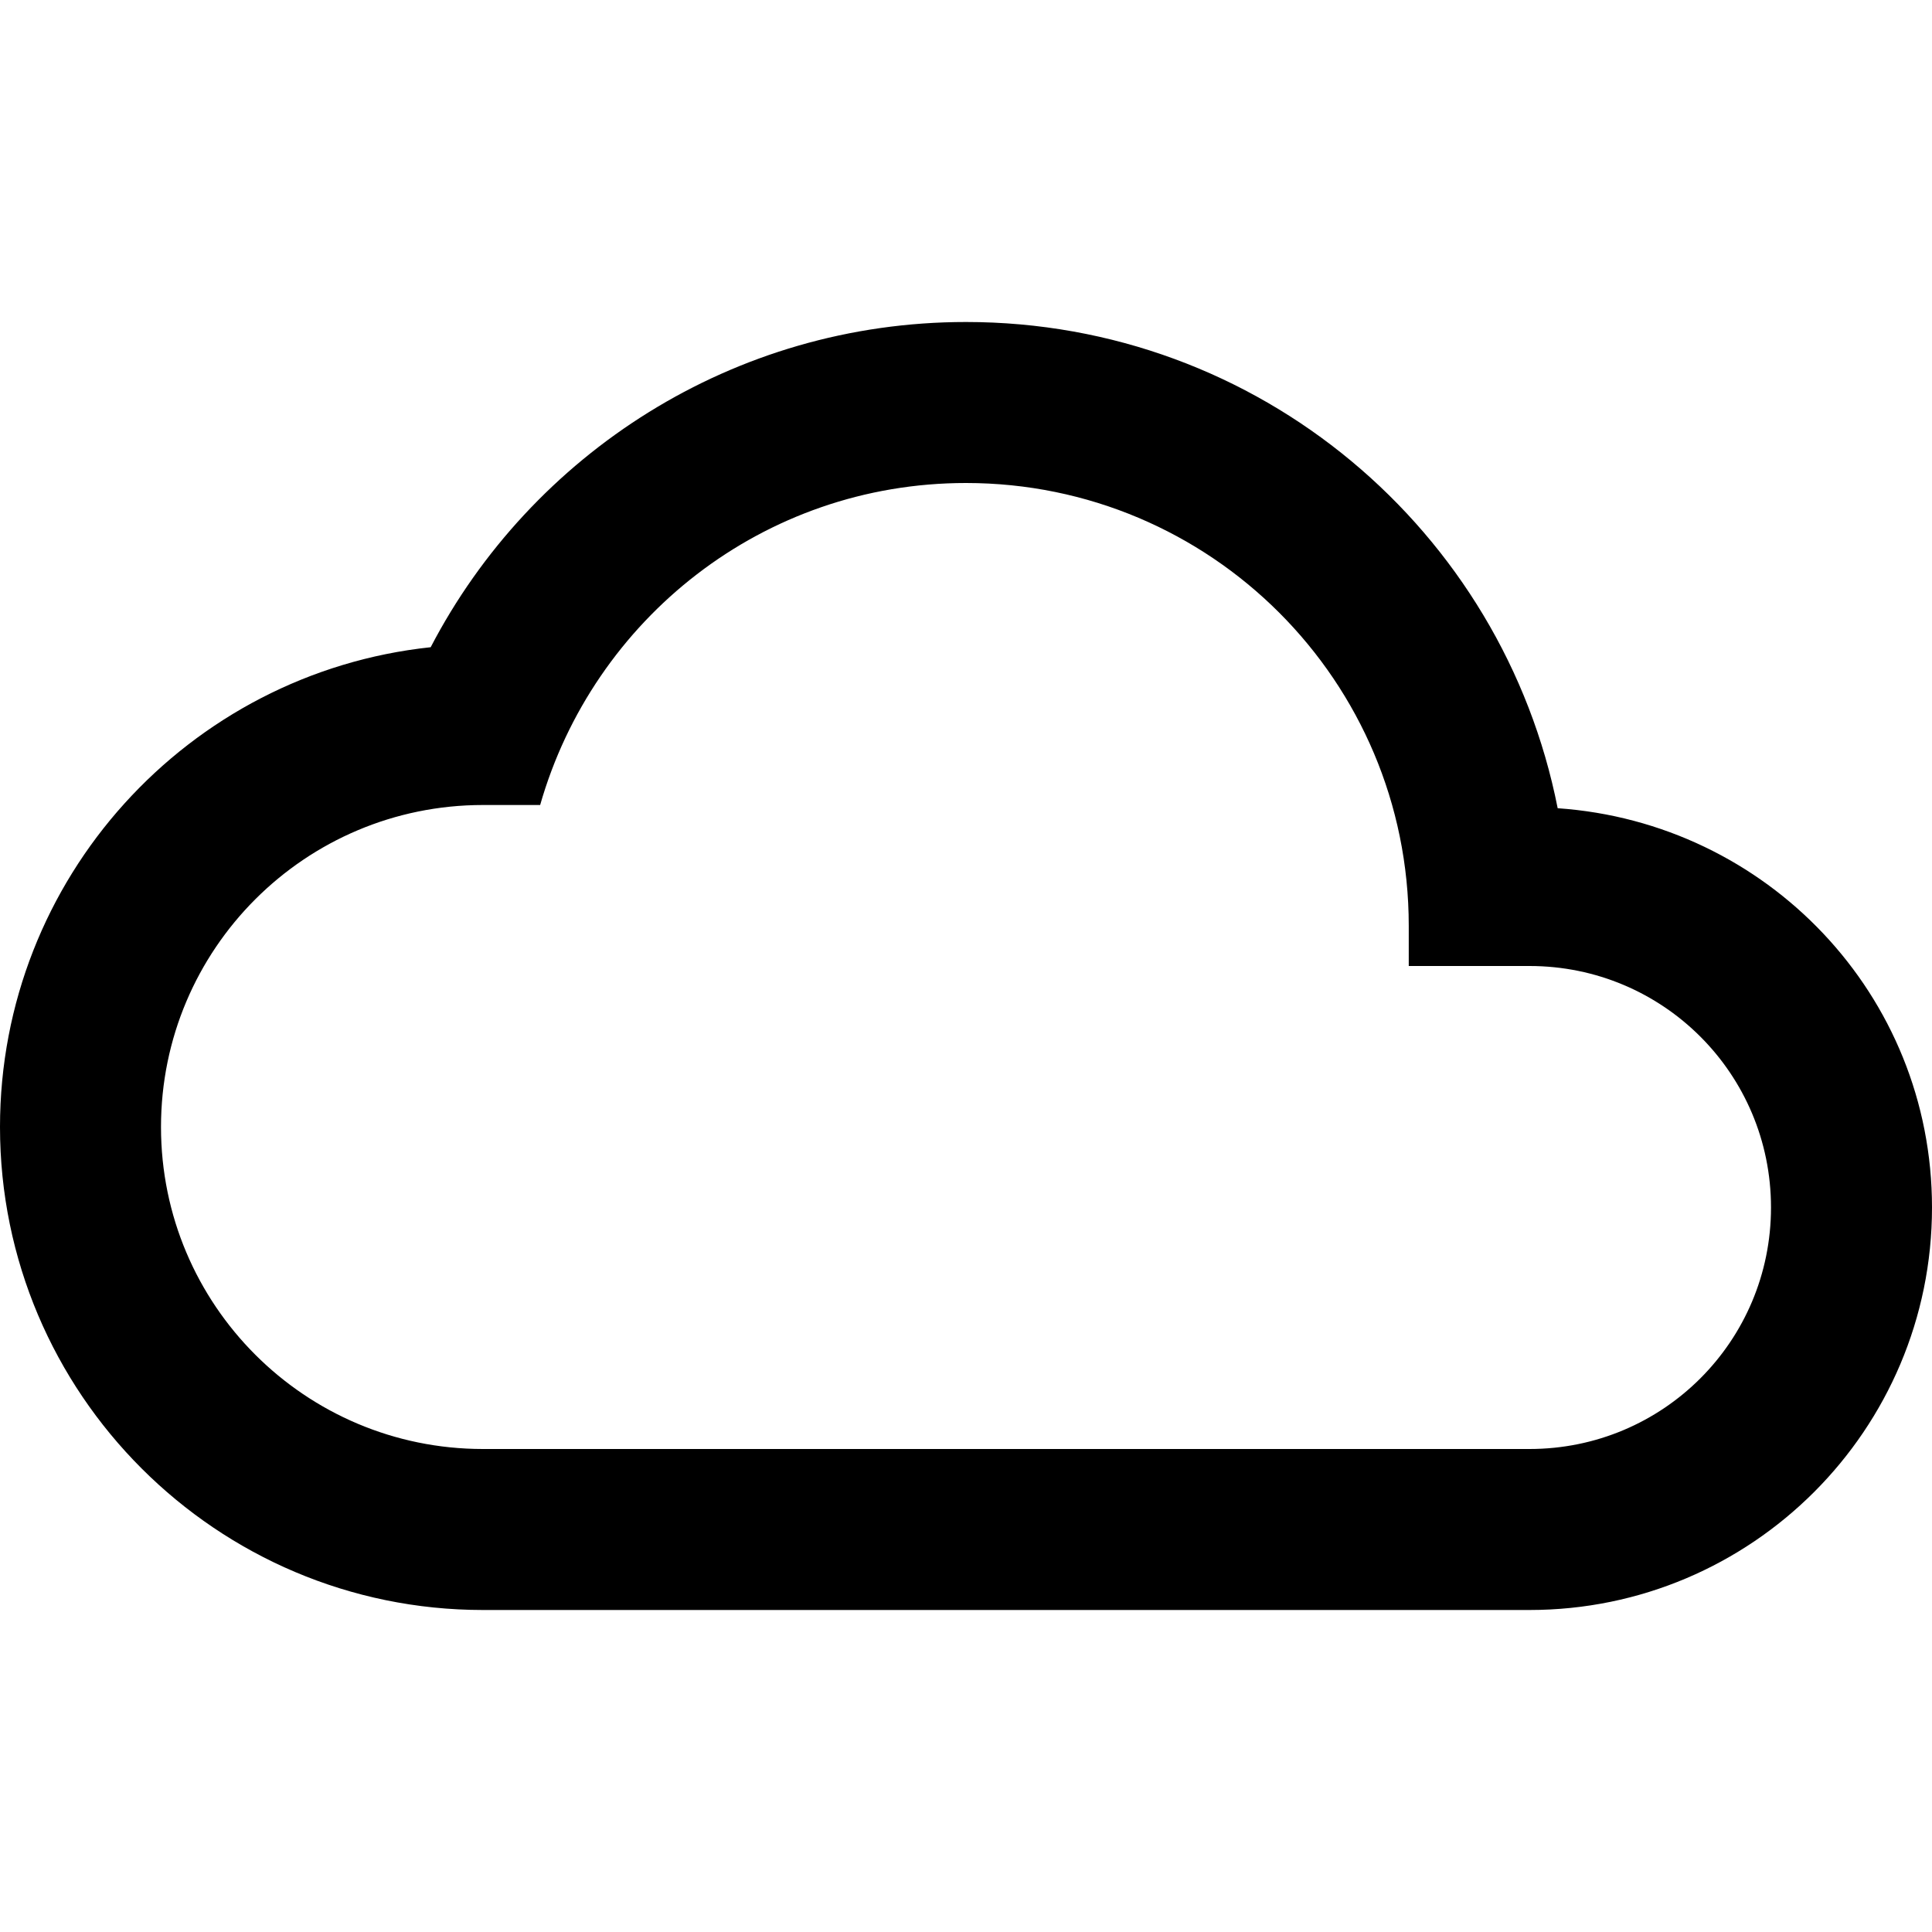
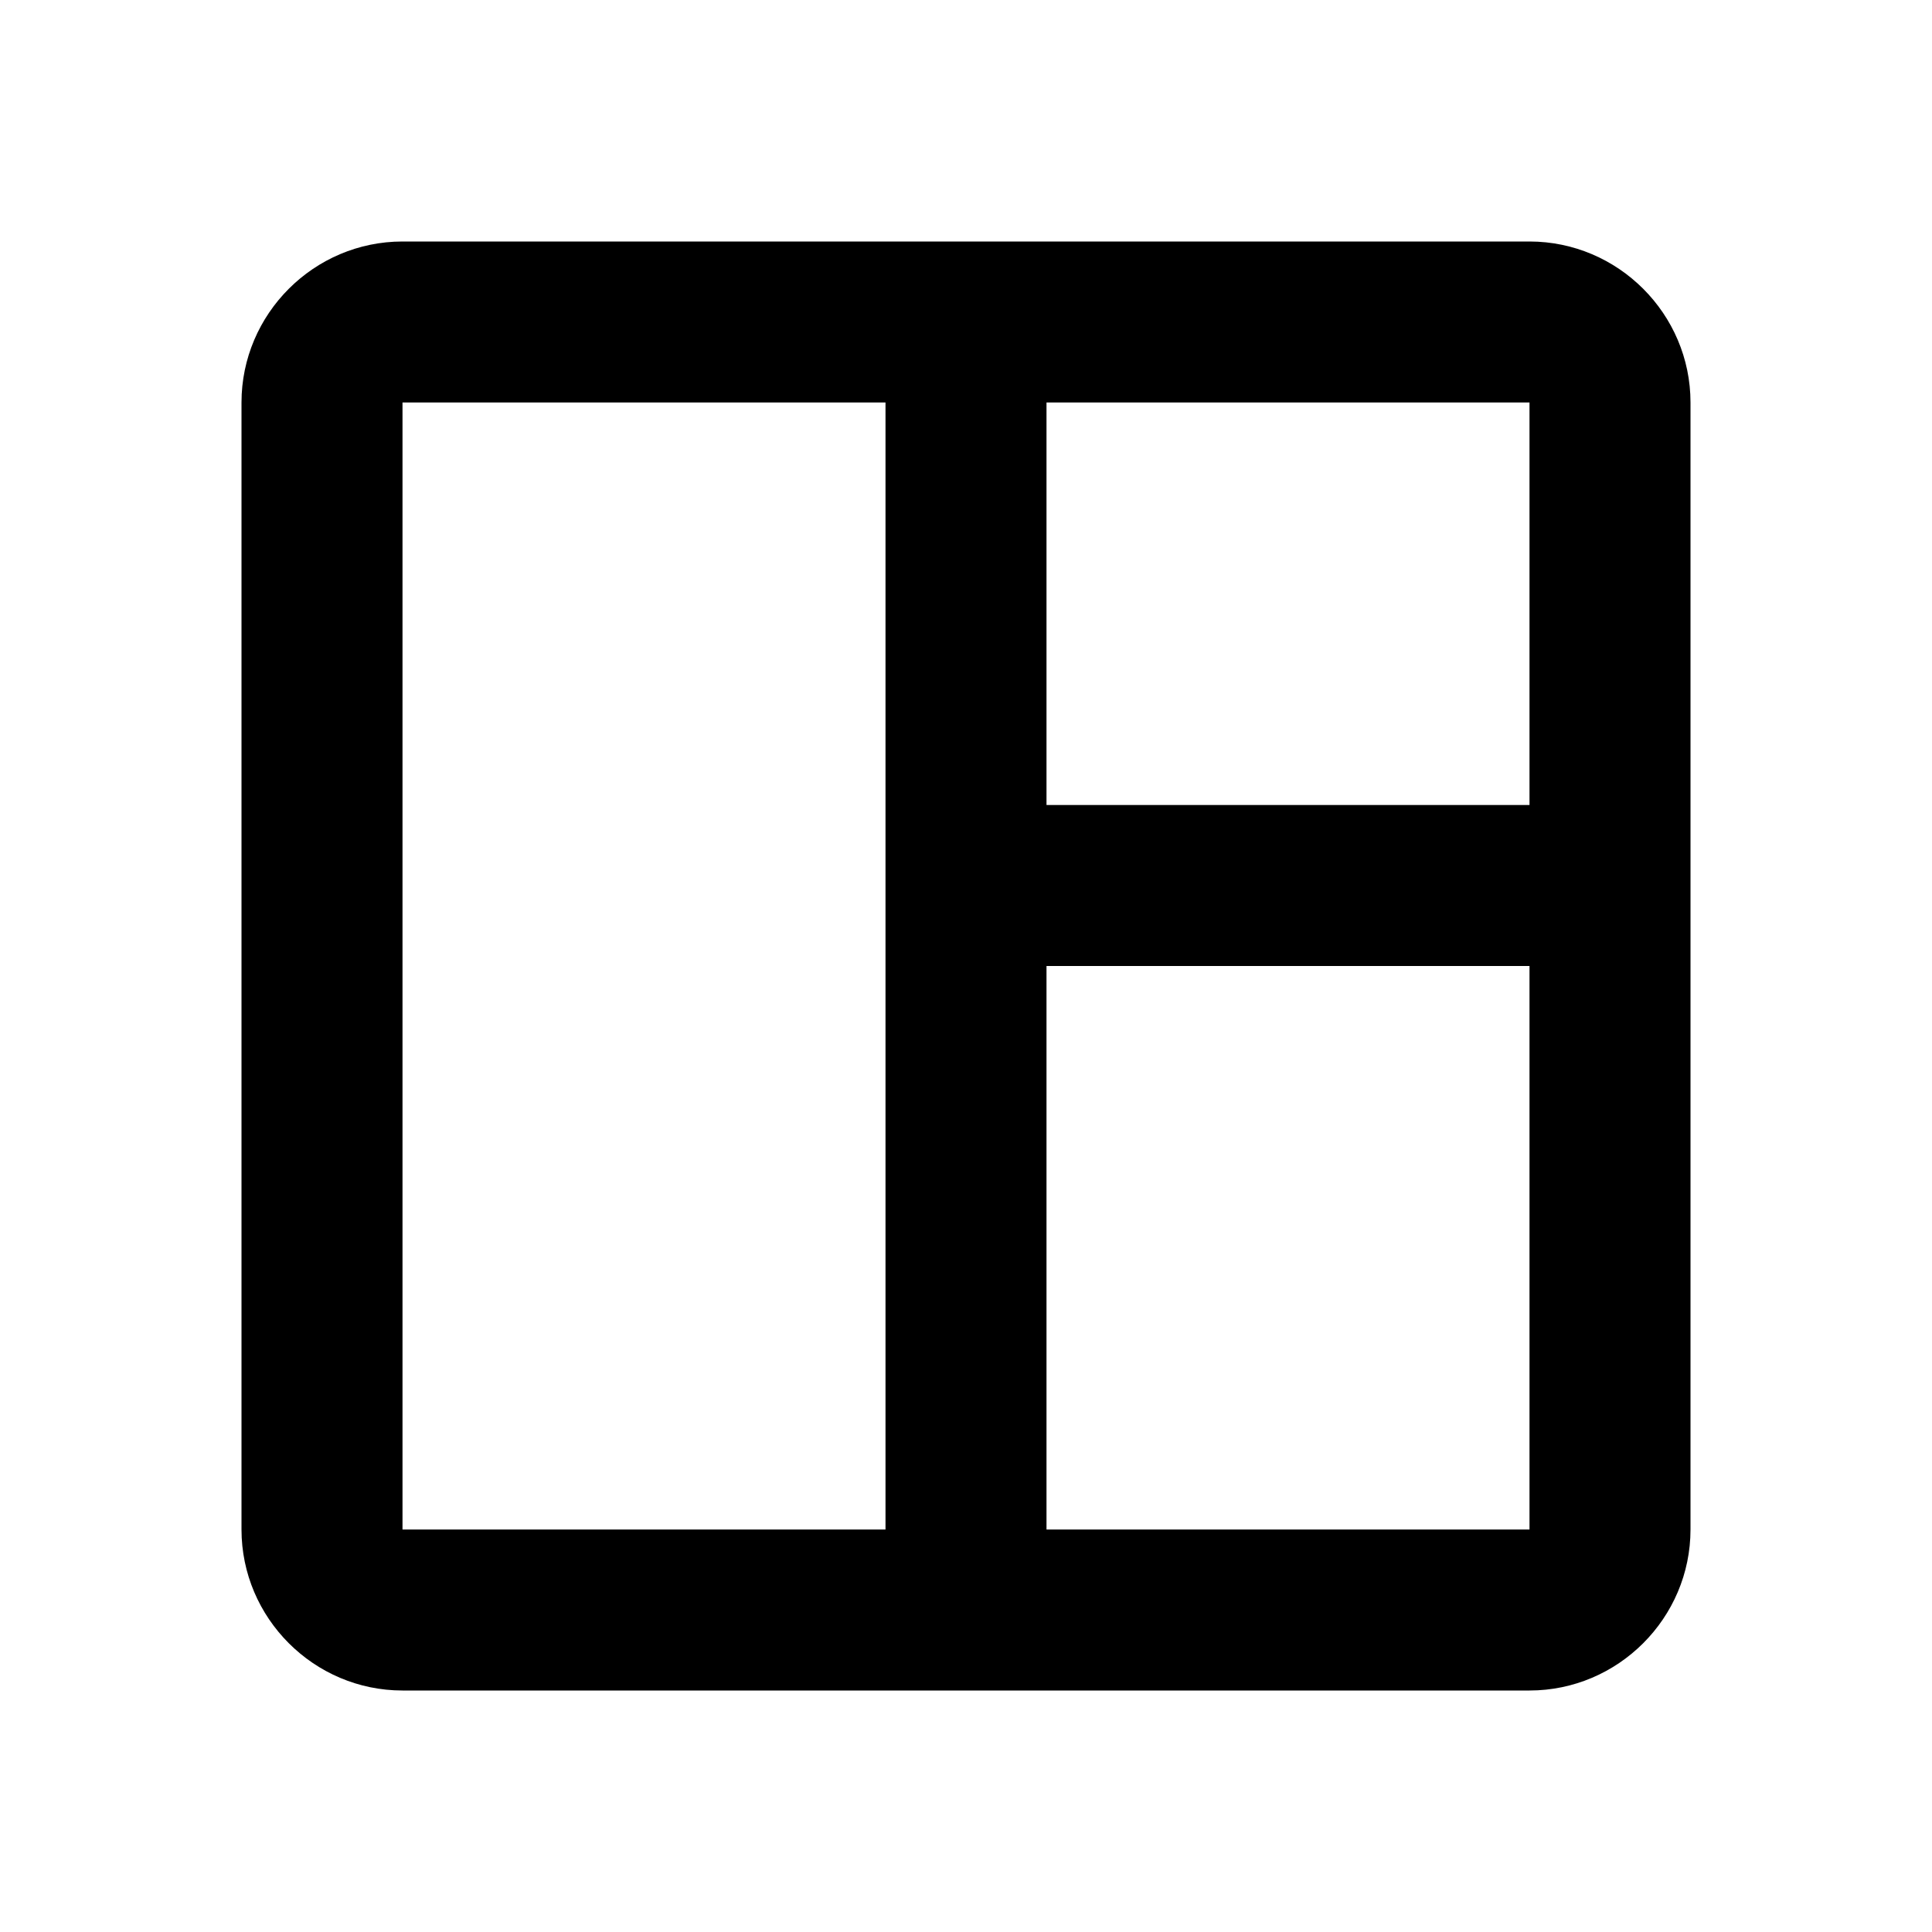
- <svg xmlns="http://www.w3.org/2000/svg" height="24" viewBox="0 0 24 24" width="24">
-   <path d="M0 0h24v24H0z" fill="none" />
-   <path d="M19.35 10.04C18.67 6.59 15.64 4 12 4 9.11 4 6.6 5.64 5.35 8.04 2.34 8.36 0 10.91 0 14c0 3.31 2.69 6 6 6h13c2.76 0 5-2.24 5-5 0-2.64-2.05-4.78-4.65-4.96zM19 18H6c-2.21 0-4-1.79-4-4s1.79-4 4-4h.71C7.37 7.69 9.48 6 12 6c3.04 0 5.5 2.46 5.5 5.5v.5H19c1.66 0 3 1.34 3 3s-1.34 3-3 3z" />
+ <svg xmlns="http://www.w3.org/2000/svg" enable-background="new 0 0 24 24" height="24" viewBox="0 0 24 24" width="24">
+   <rect fill="none" height="24" width="24" />
+   <path d="M19,3H5C3.9,3,3,3.9,3,5v14c0,1.1,0.9,2,2,2h14c1.1,0,2-0.9,2-2V5C21,3.9,20.1,3,19,3z M5,19V5h6v14H5z M19,19h-6v-7h6V19z M19,10h-6V5h6V10z" />
</svg>
